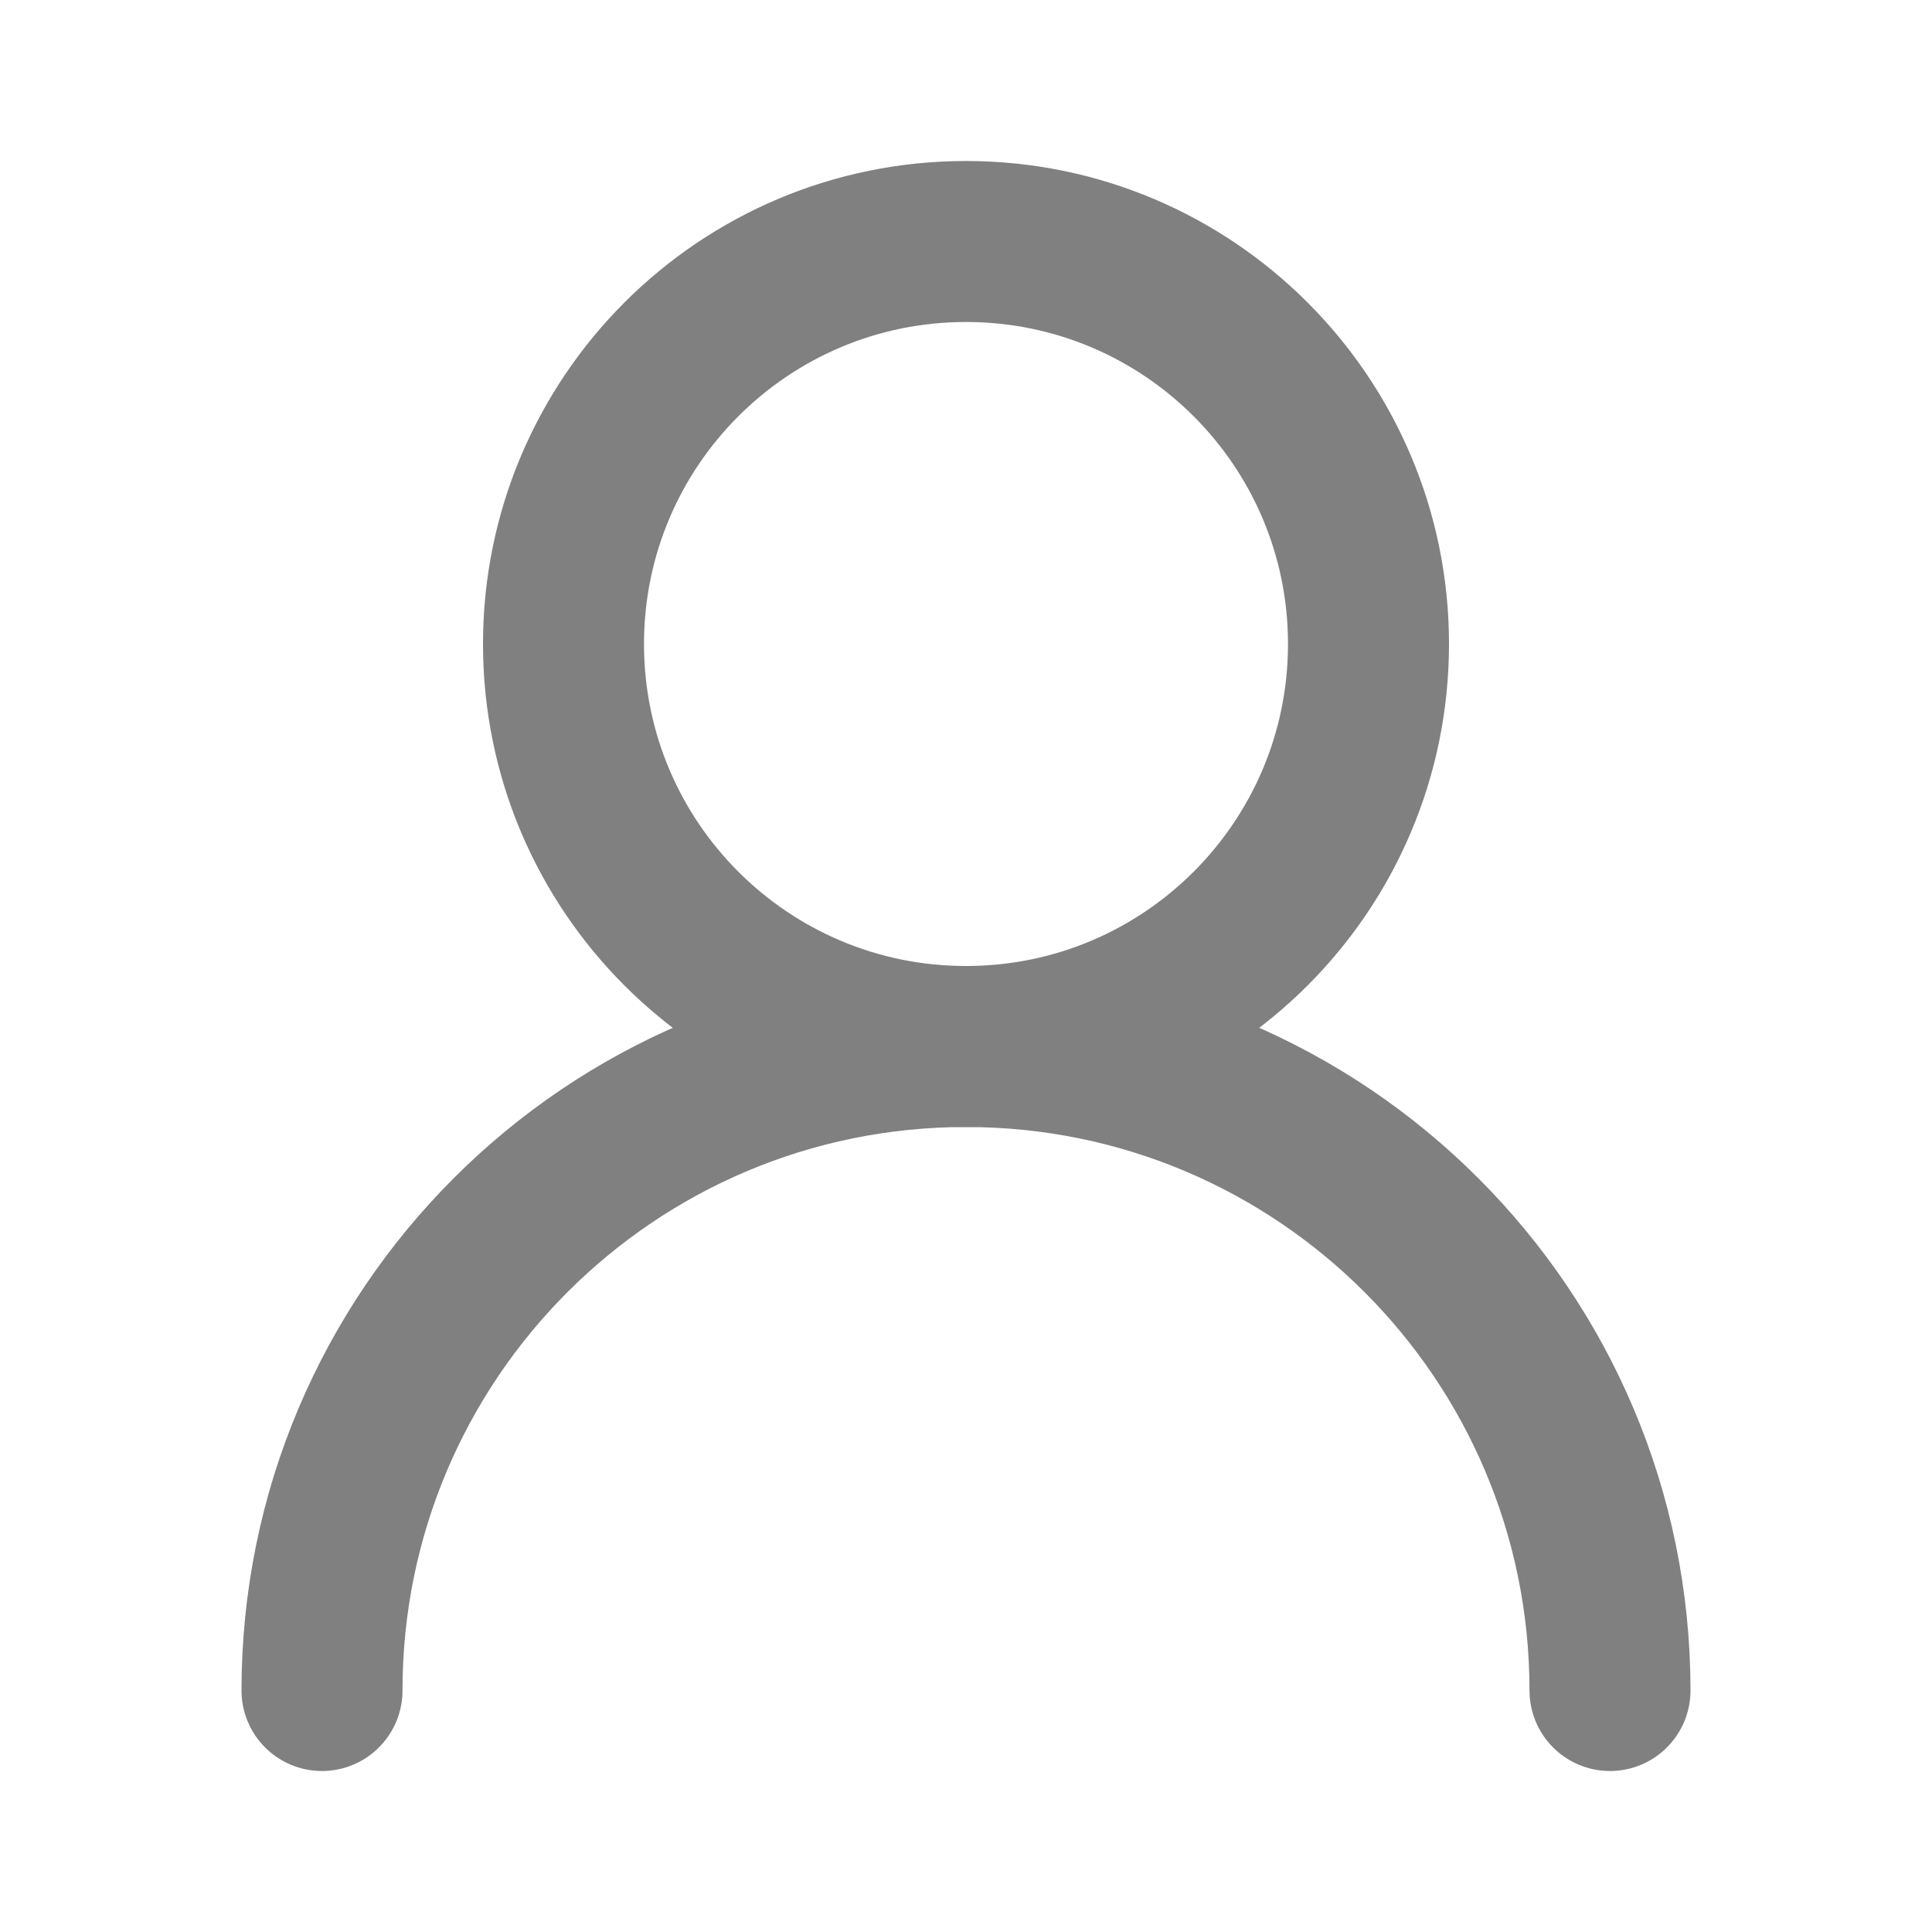
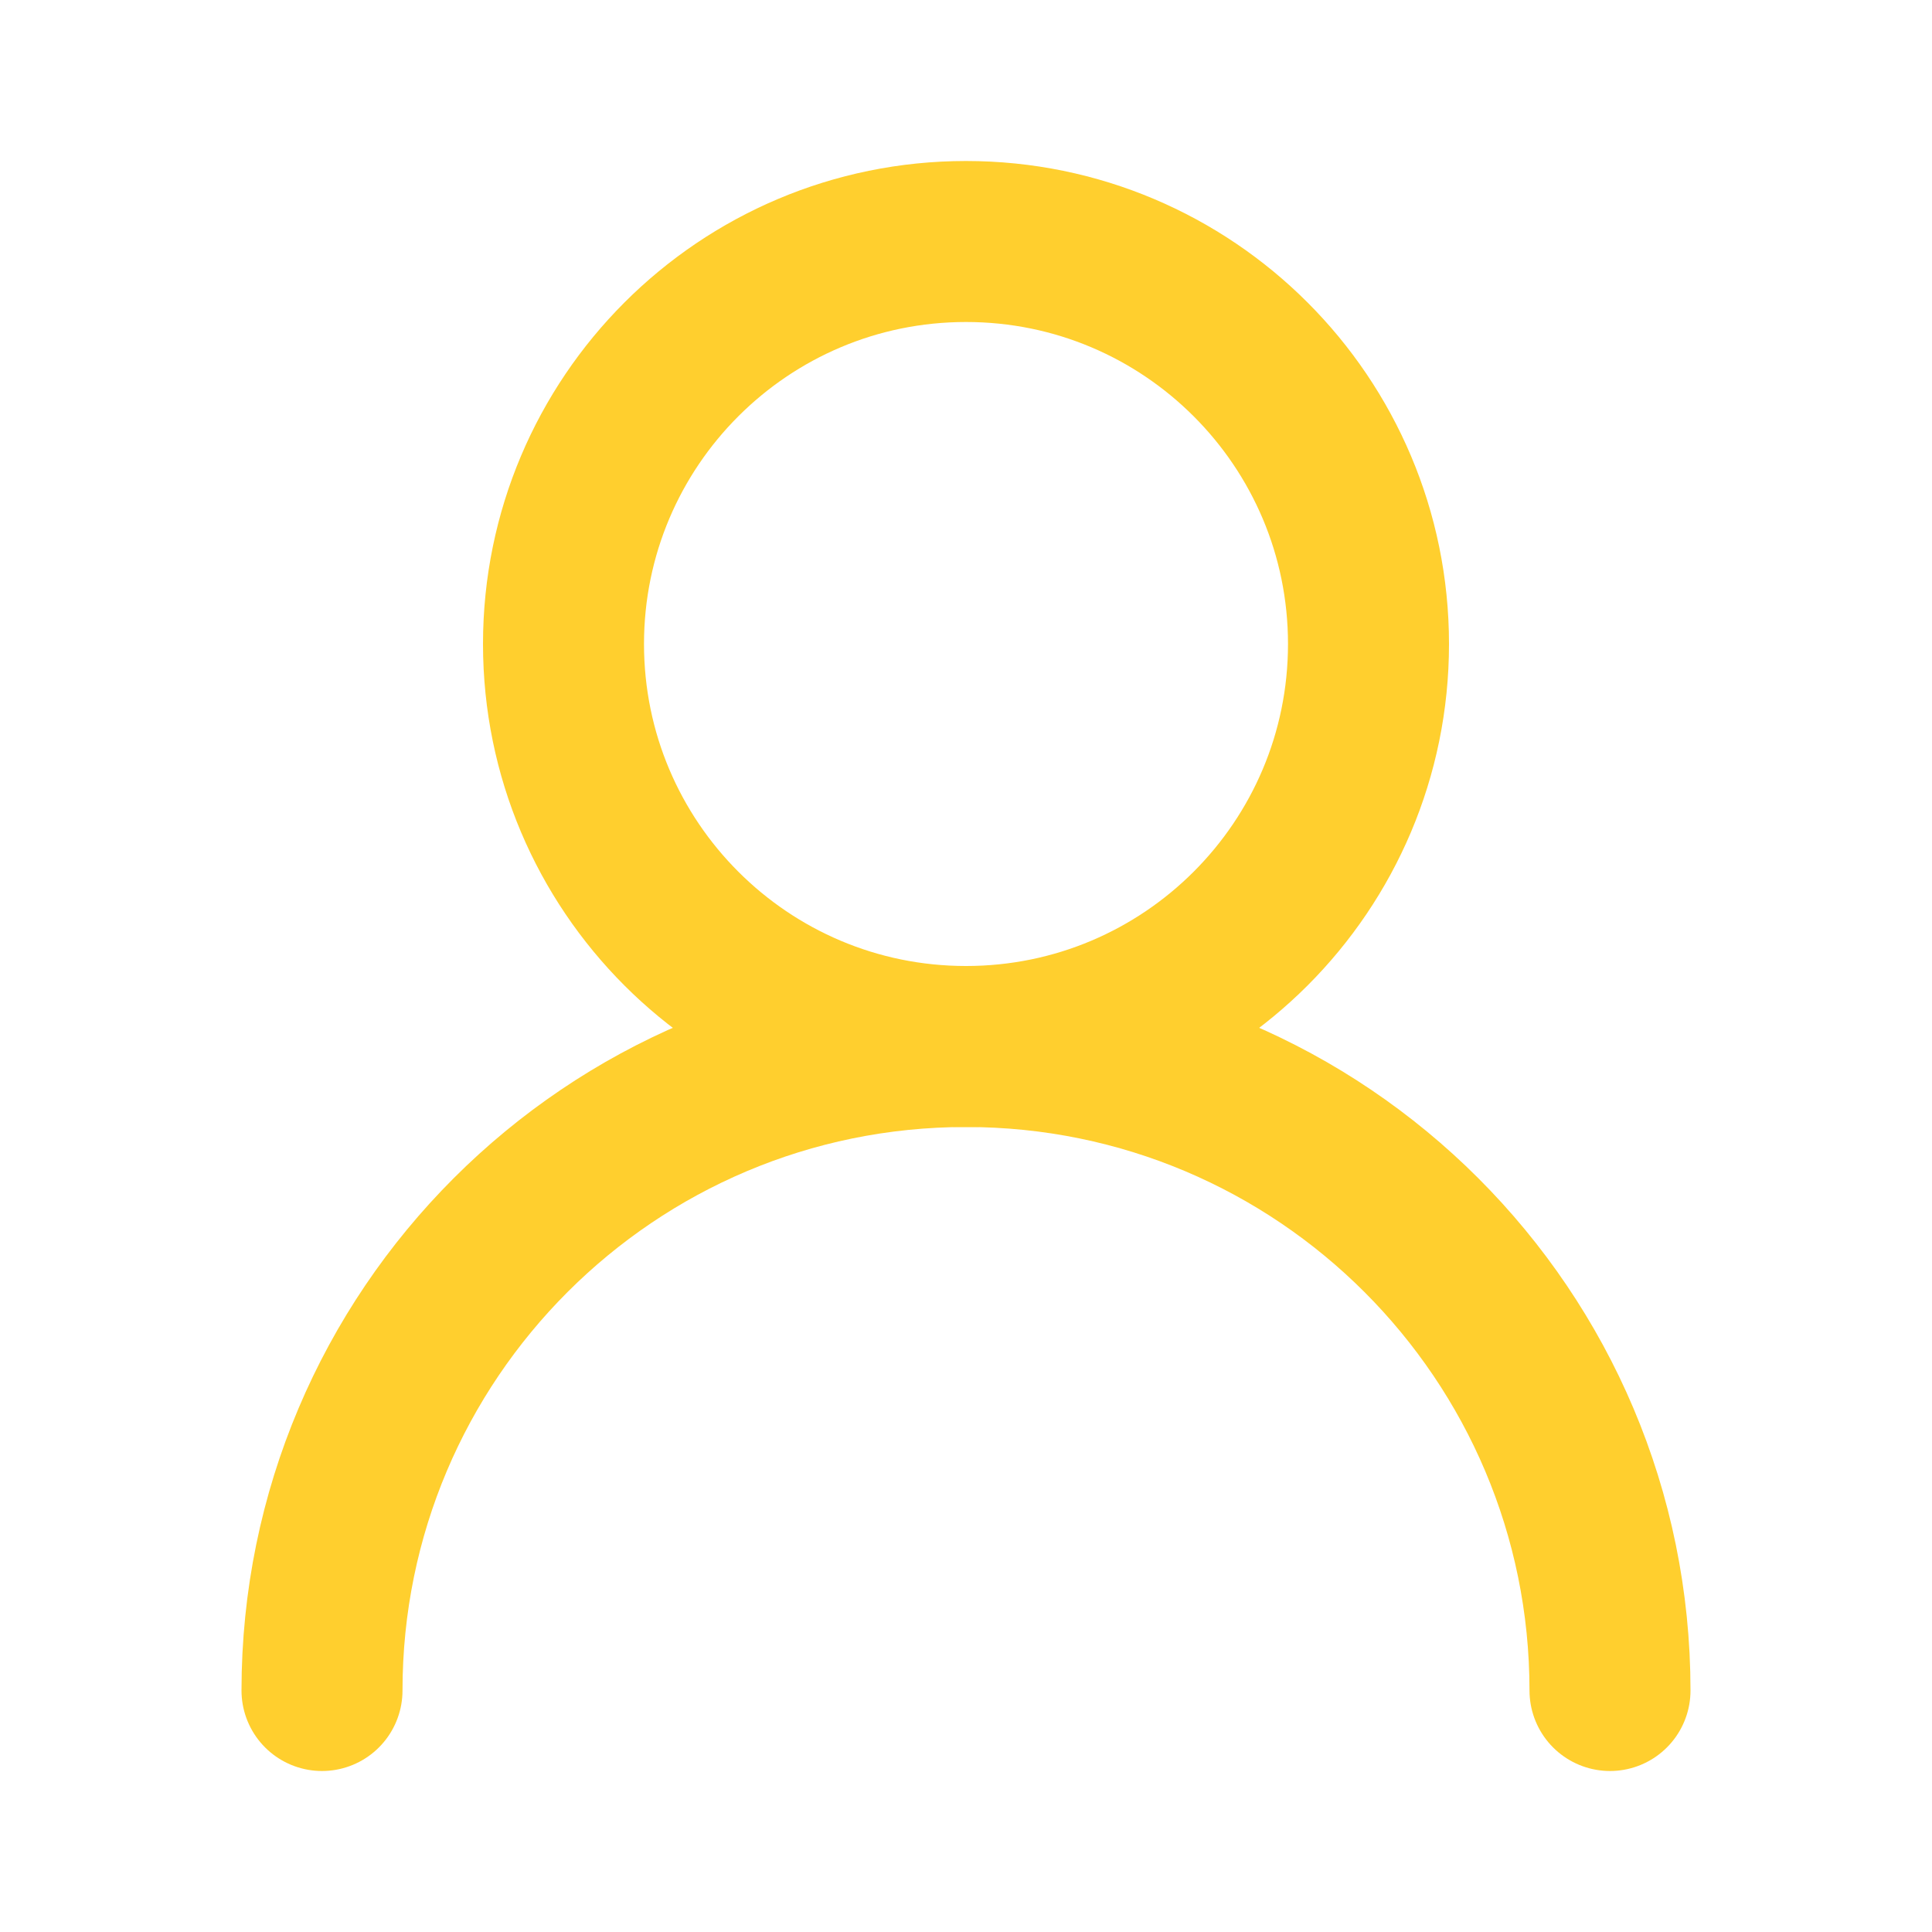
- <svg xmlns="http://www.w3.org/2000/svg" width="24" height="24" viewBox="0 0 24 24" fill="none" stroke="gray" stroke-width="2" stroke-linecap="round" stroke-linejoin="round" class="lucide lucide-user-round">
+ <svg xmlns="http://www.w3.org/2000/svg" width="24" height="24" viewBox="0 0 24 24" fill="none" stroke="#ffcf2e" stroke-width="2" stroke-linecap="round" stroke-linejoin="round" class="lucide lucide-user-round">
  <circle cx="12" cy="8" r="5" />
  <path d="M20 21a8 8 0 0 0-16 0" />
</svg>
